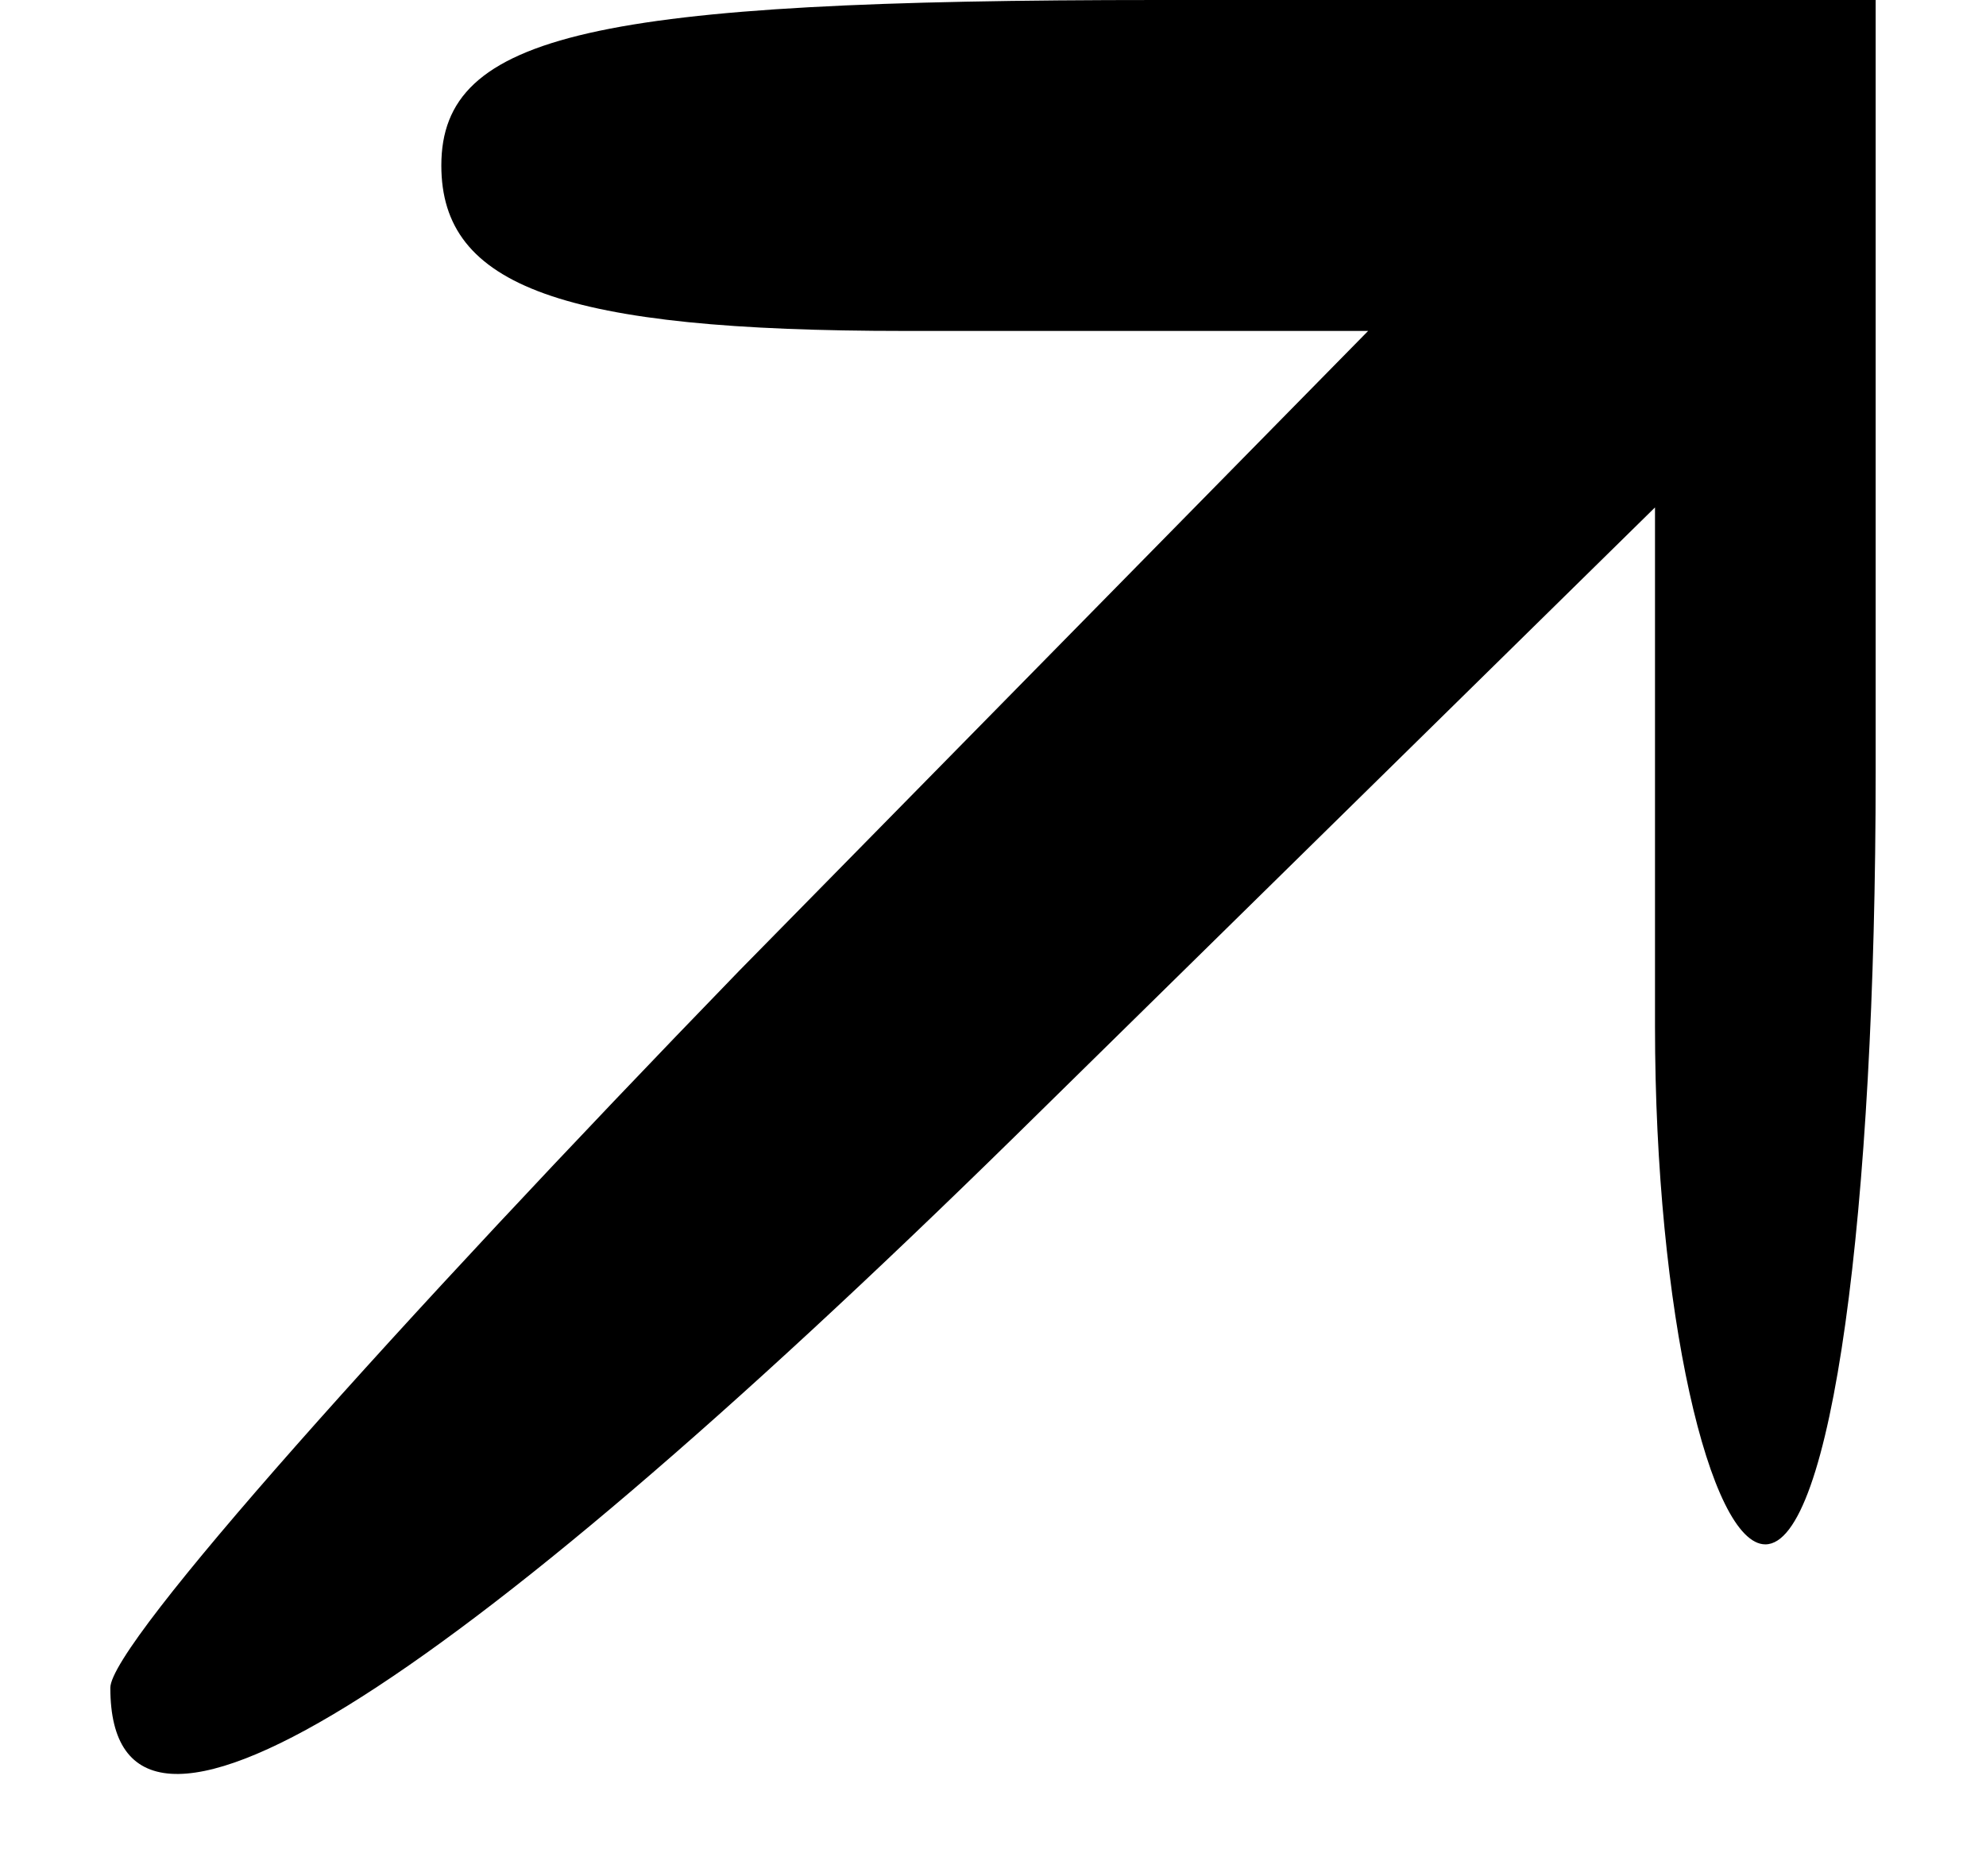
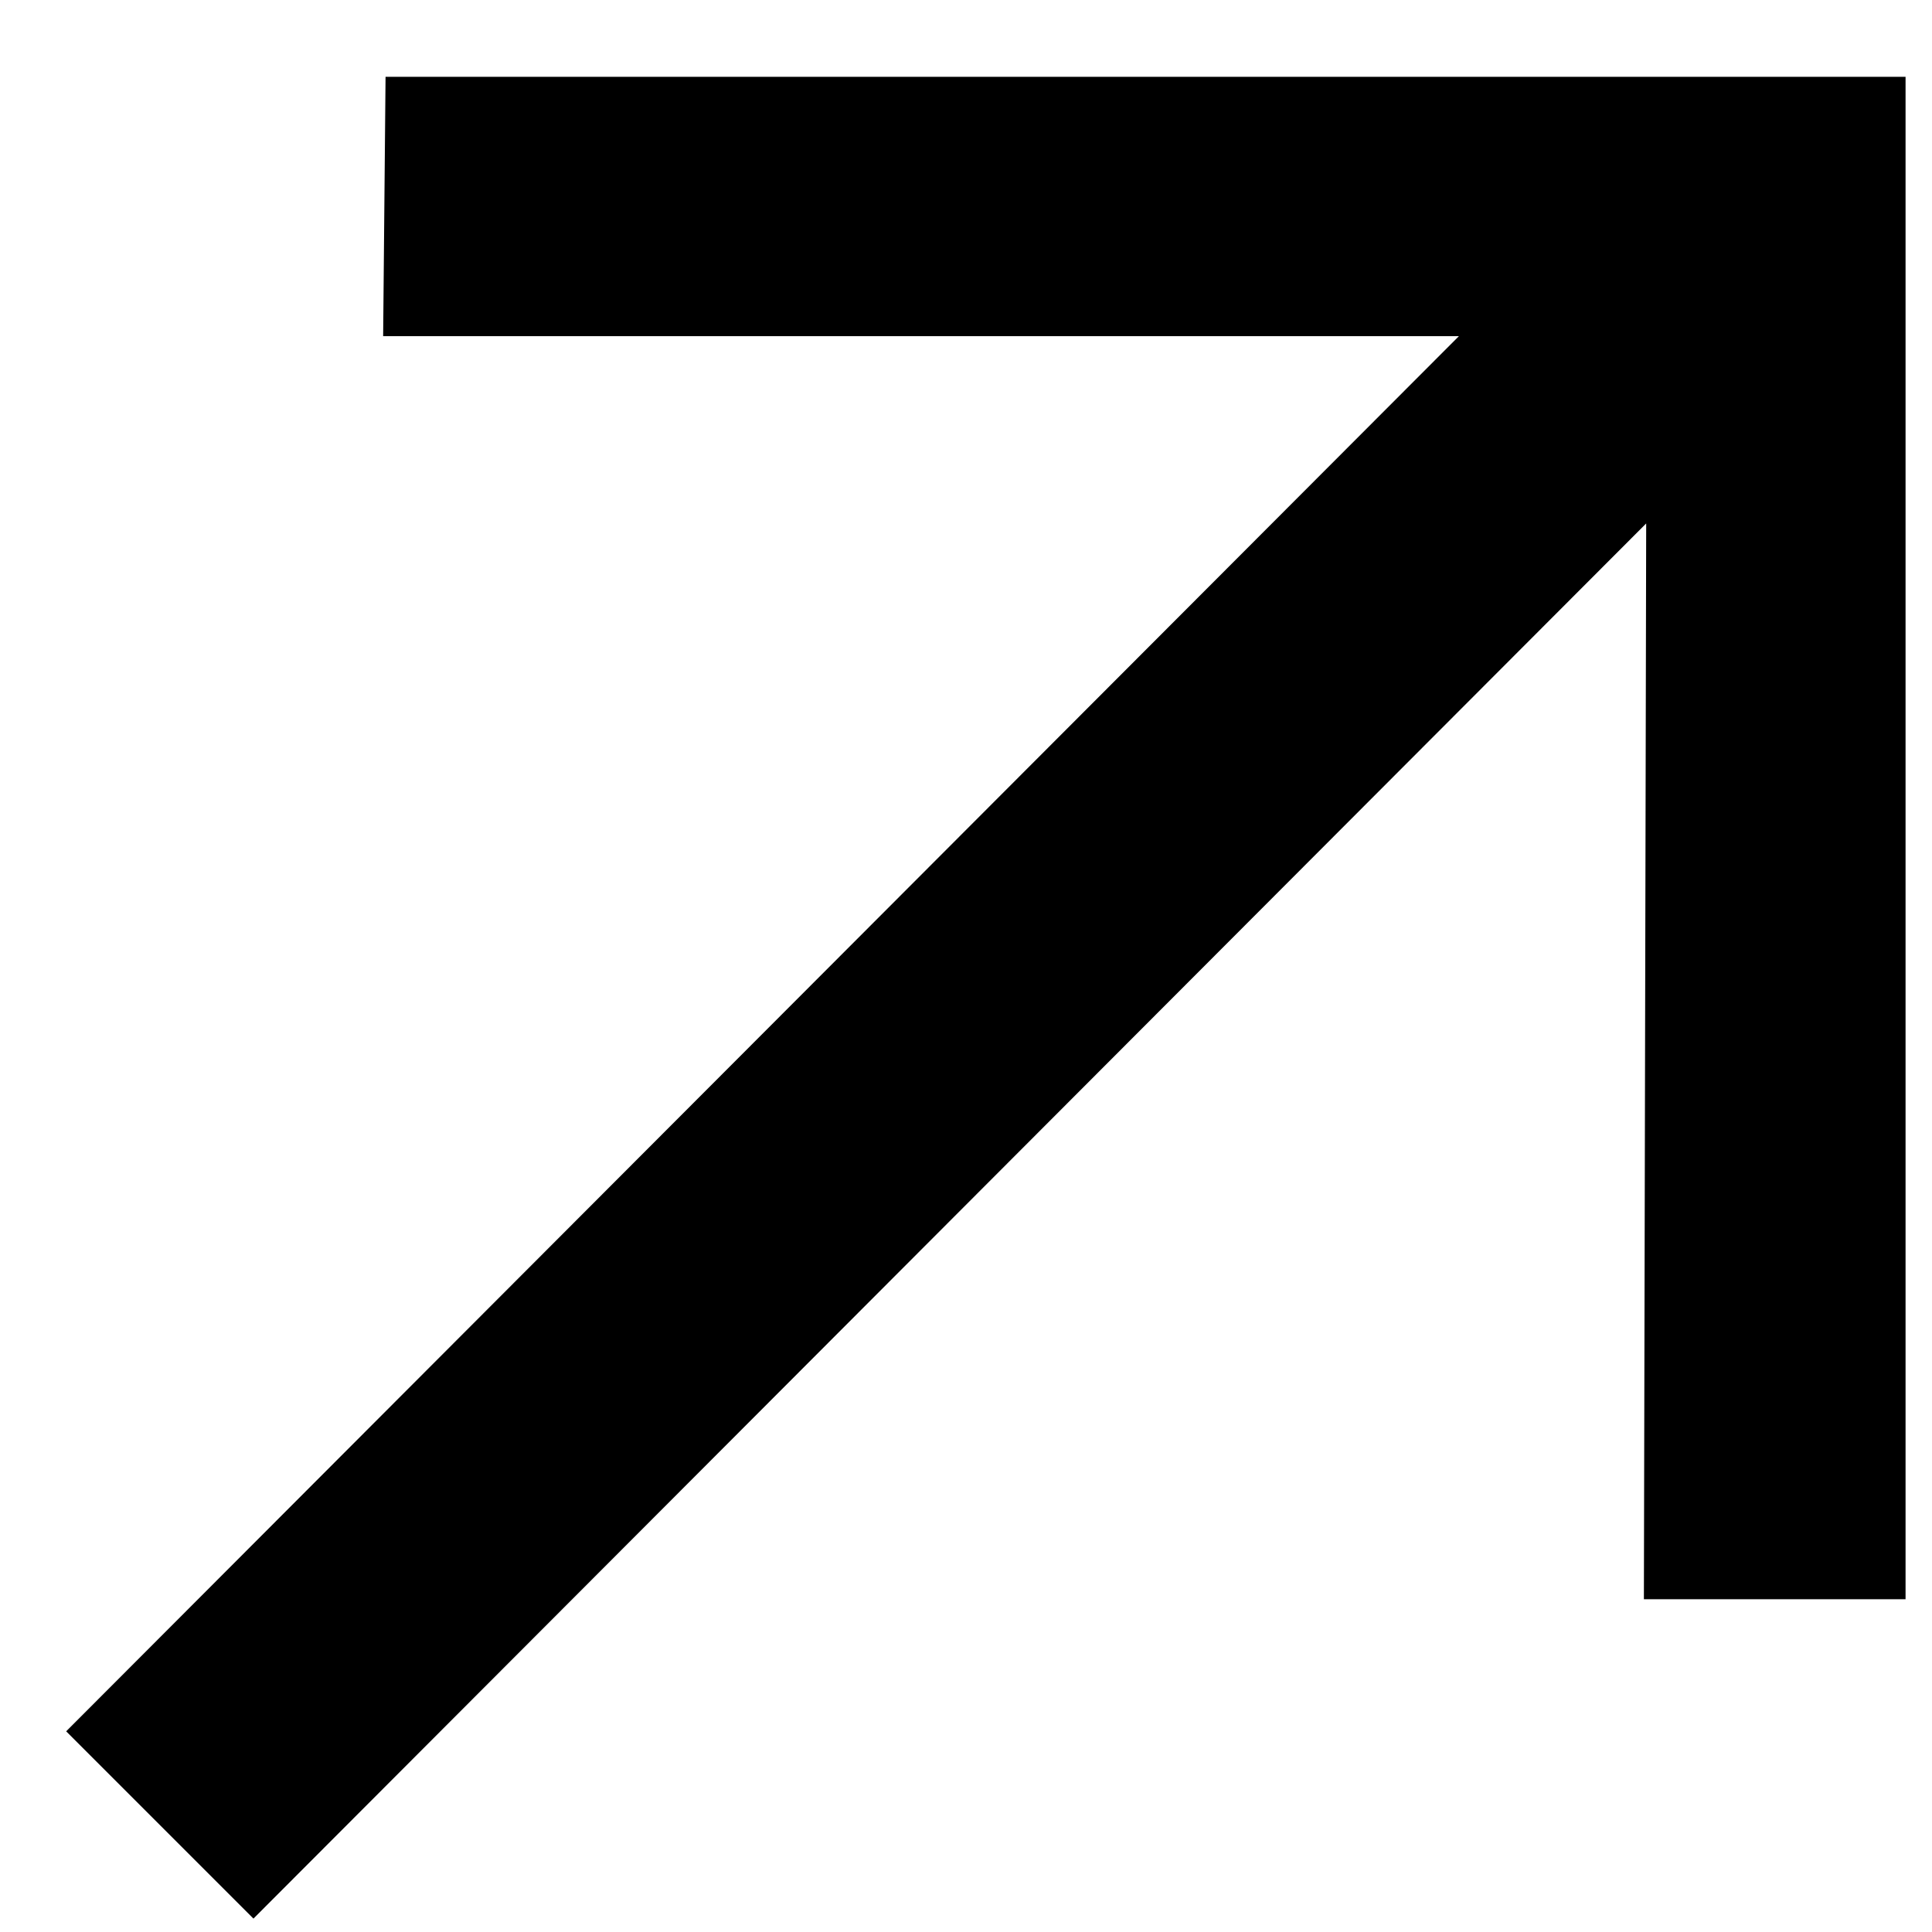
- <svg xmlns="http://www.w3.org/2000/svg" version="1.0" width="18pt" height="17pt" viewBox="0 0 18 17" preserveAspectRatio="xMidYMid meet">
-   <g transform="translate(0,17) scale(0.1,-0.1)" fill="#000000" stroke="none">
-     <path d="M40 155 c0 -11 11 -15 42 -15 l42 0 -57 -58 c-31 -32 -57 -61 -57 -65 0 -20 30 -1 82 50 l58 57 0 -47 c0 -26 5 -47 10 -47 6 0 10 30 10 70 l0 70 -65 0 c-51 0 -65 -3 -65 -15z" />
-   </g>
+ <svg xmlns="http://www.w3.org/2000/svg" width="16" height="16" viewBox="0 0 16 16" fill="none">
+   <path d="M2.099 15.889L13.633 4.335L13.614 13.244H15.781V0.636H3.193L3.173 2.784H12.082L0.548 14.338L2.099 15.889Z" fill="black" />
</svg>
